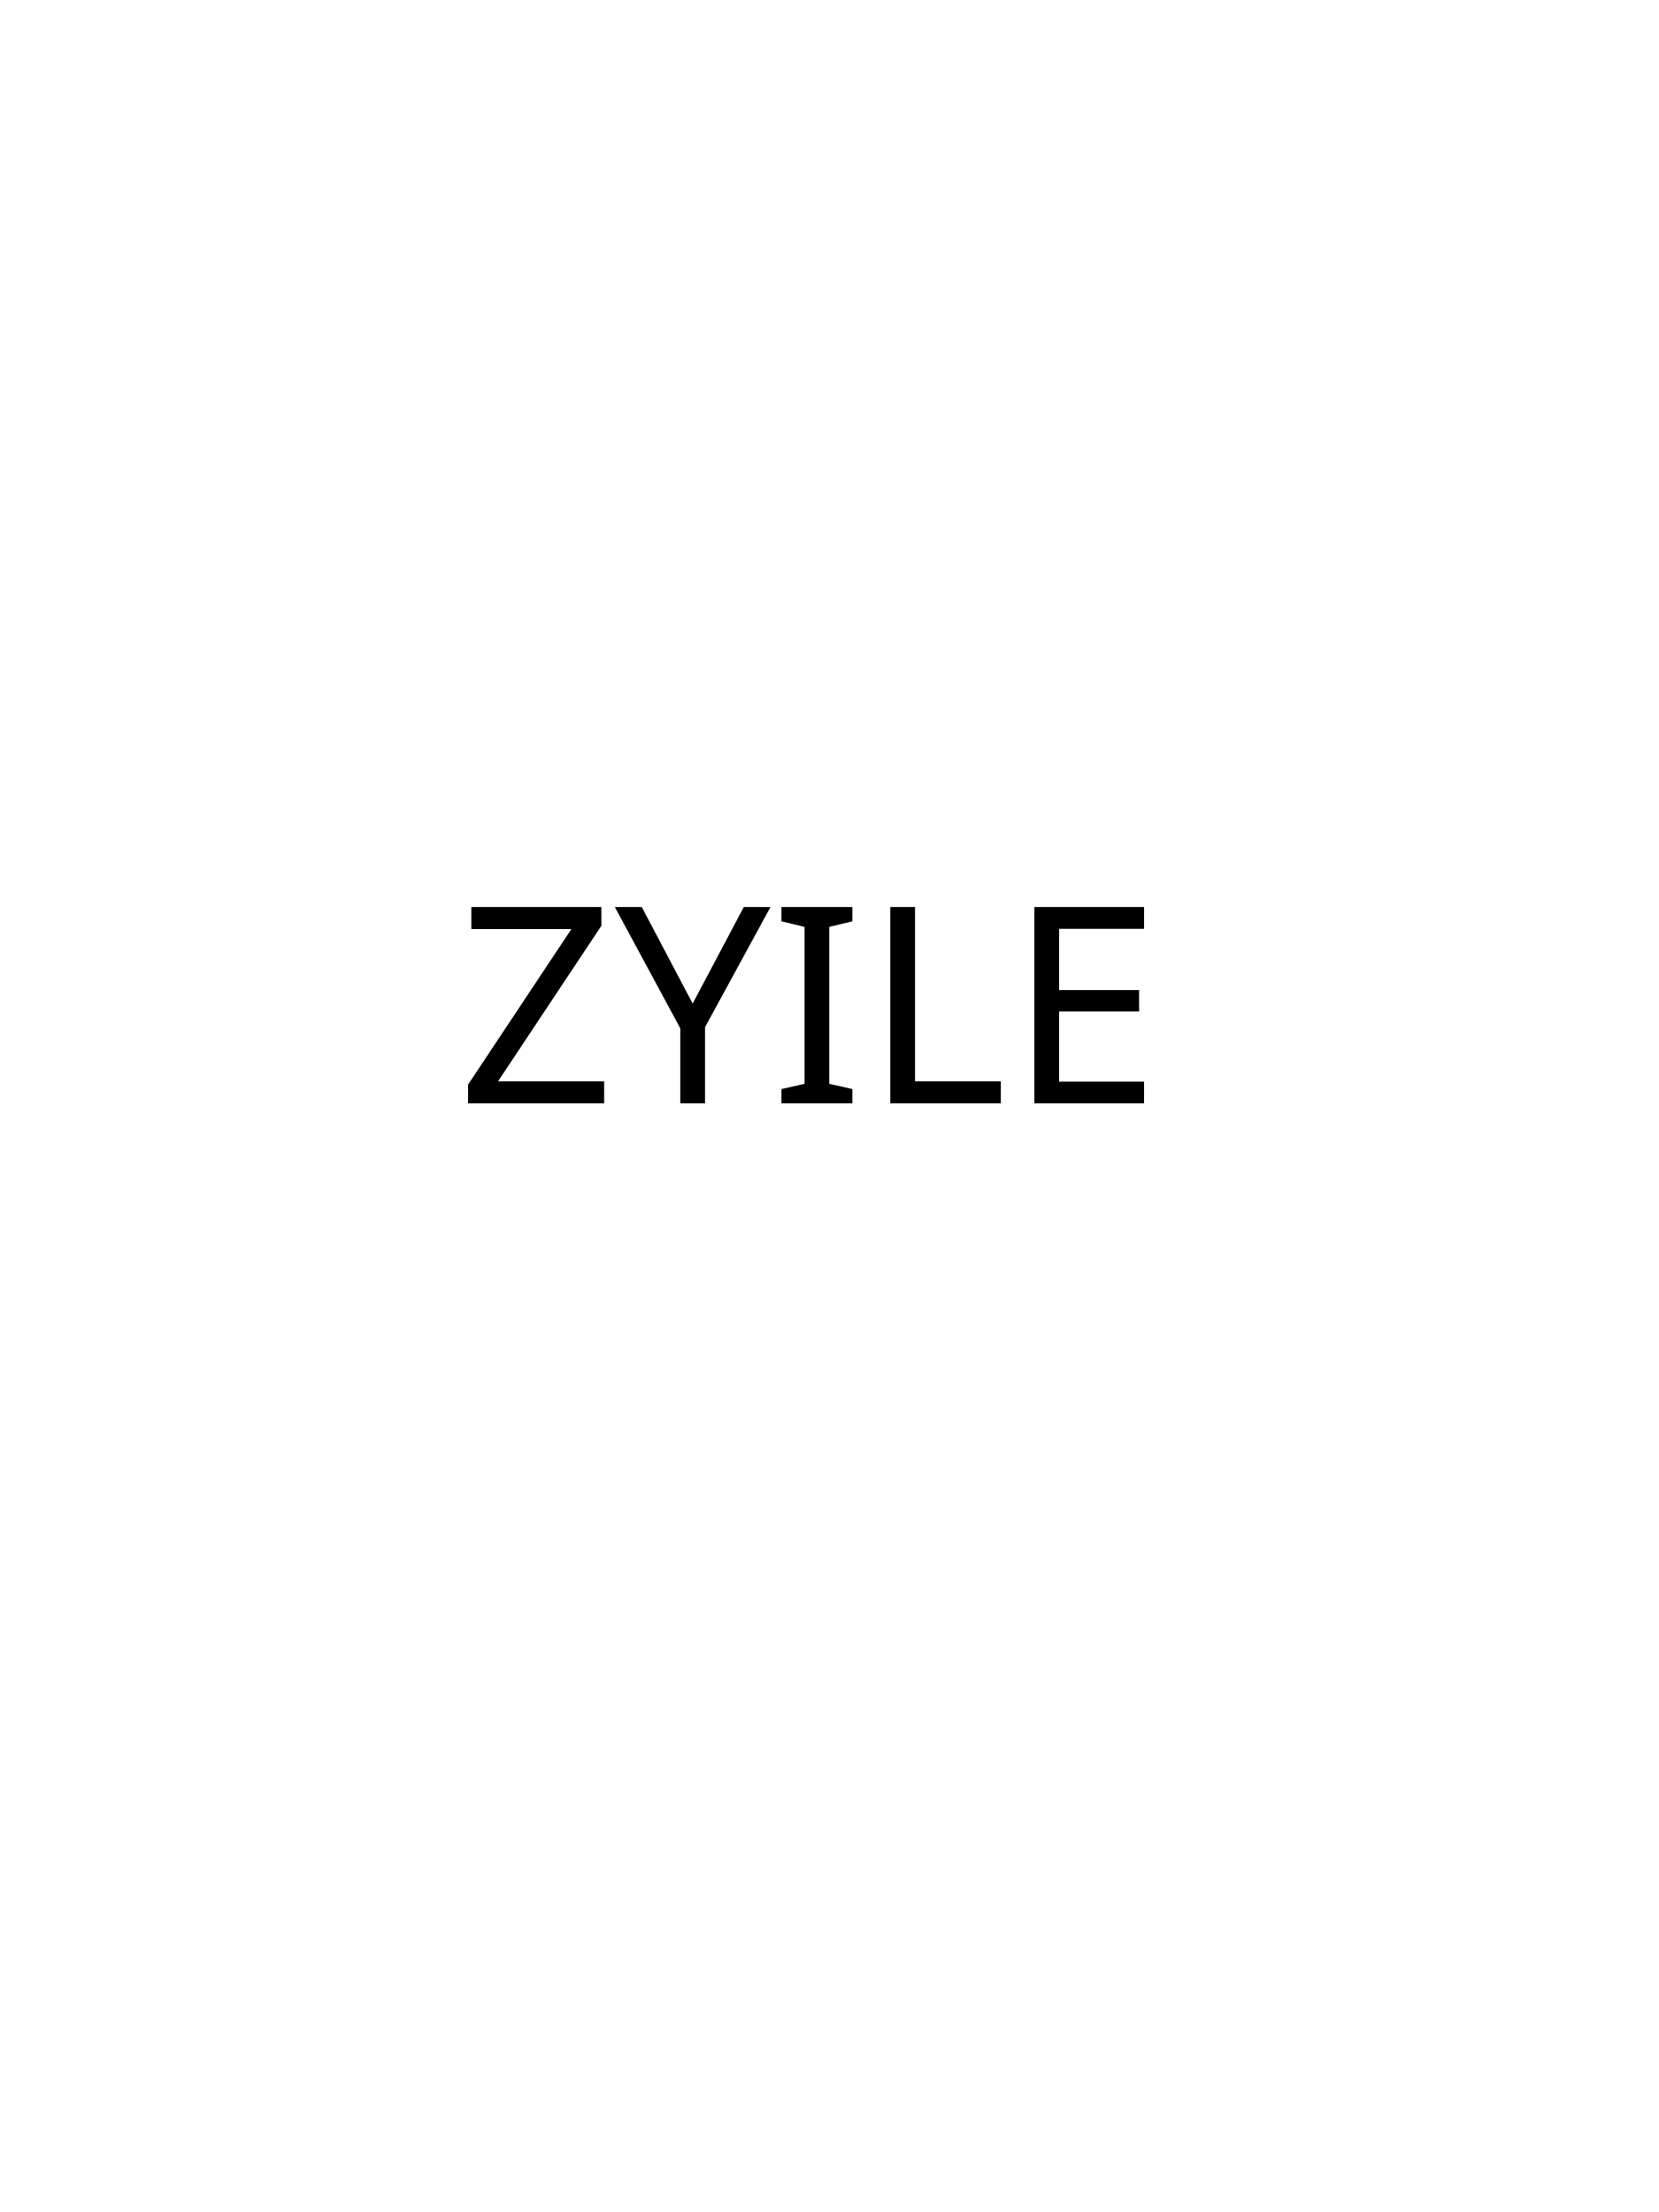
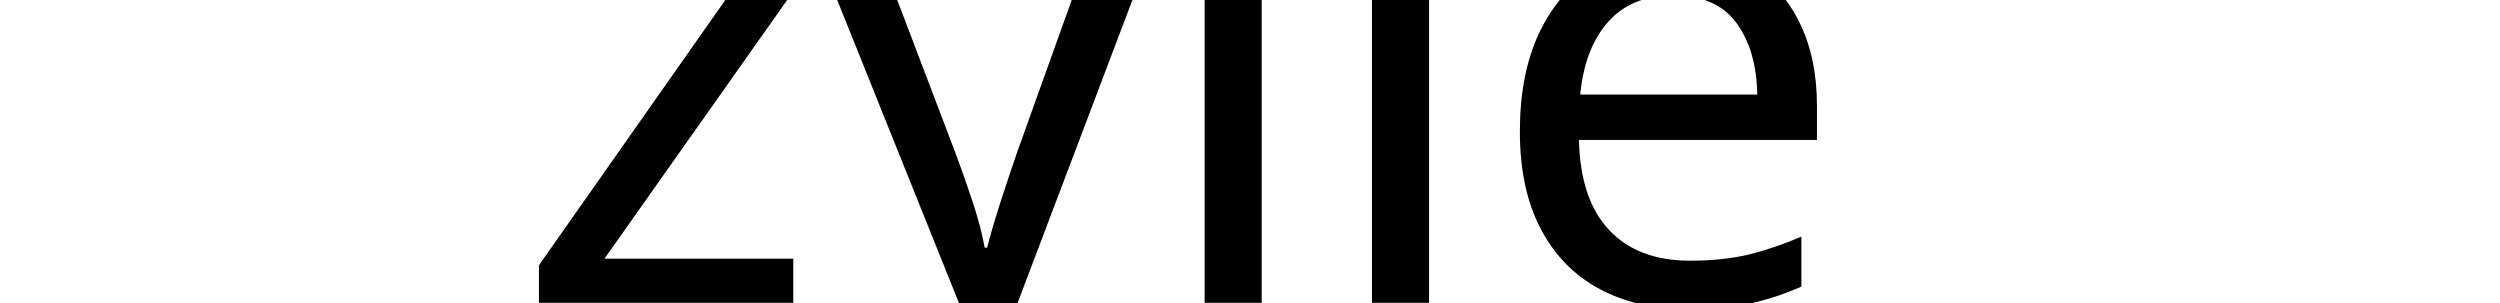
- <svg xmlns="http://www.w3.org/2000/svg" version="1.1" id="图层_1" x="0px" y="0px" viewBox="0 0 1296 1728" style="enable-background:new 0 0 1296 1728;" xml:space="preserve">
+ <svg xmlns="http://www.w3.org/2000/svg" version="1.1" id="图层_1" x="0px" y="0px" viewBox="0 0 248.5 30.1" style="enable-background:new 0 0 248.5 30.1;" xml:space="preserve">
  <style type="text/css">
- 	.st0{fill:none;}
- 	.st1{font-family:'BradleyHandITC';}
- 	.st2{font-size:214.758px;}
+ 	.st0{font-family:'InkFree';}
+ 	.st1{font-size:64.488px;}
</style>
-   <rect x="357.47" y="700.13" class="st0" width="1115.66" height="1263.01" />
-   <text transform="matrix(1 0 0 1 357.4749 861.9307)" class="st1 st2">ZYILE</text>
+   <text transform="matrix(1 0 0 1 51.0547 30.1)" class="st0 st1">zyile</text>
</svg>
